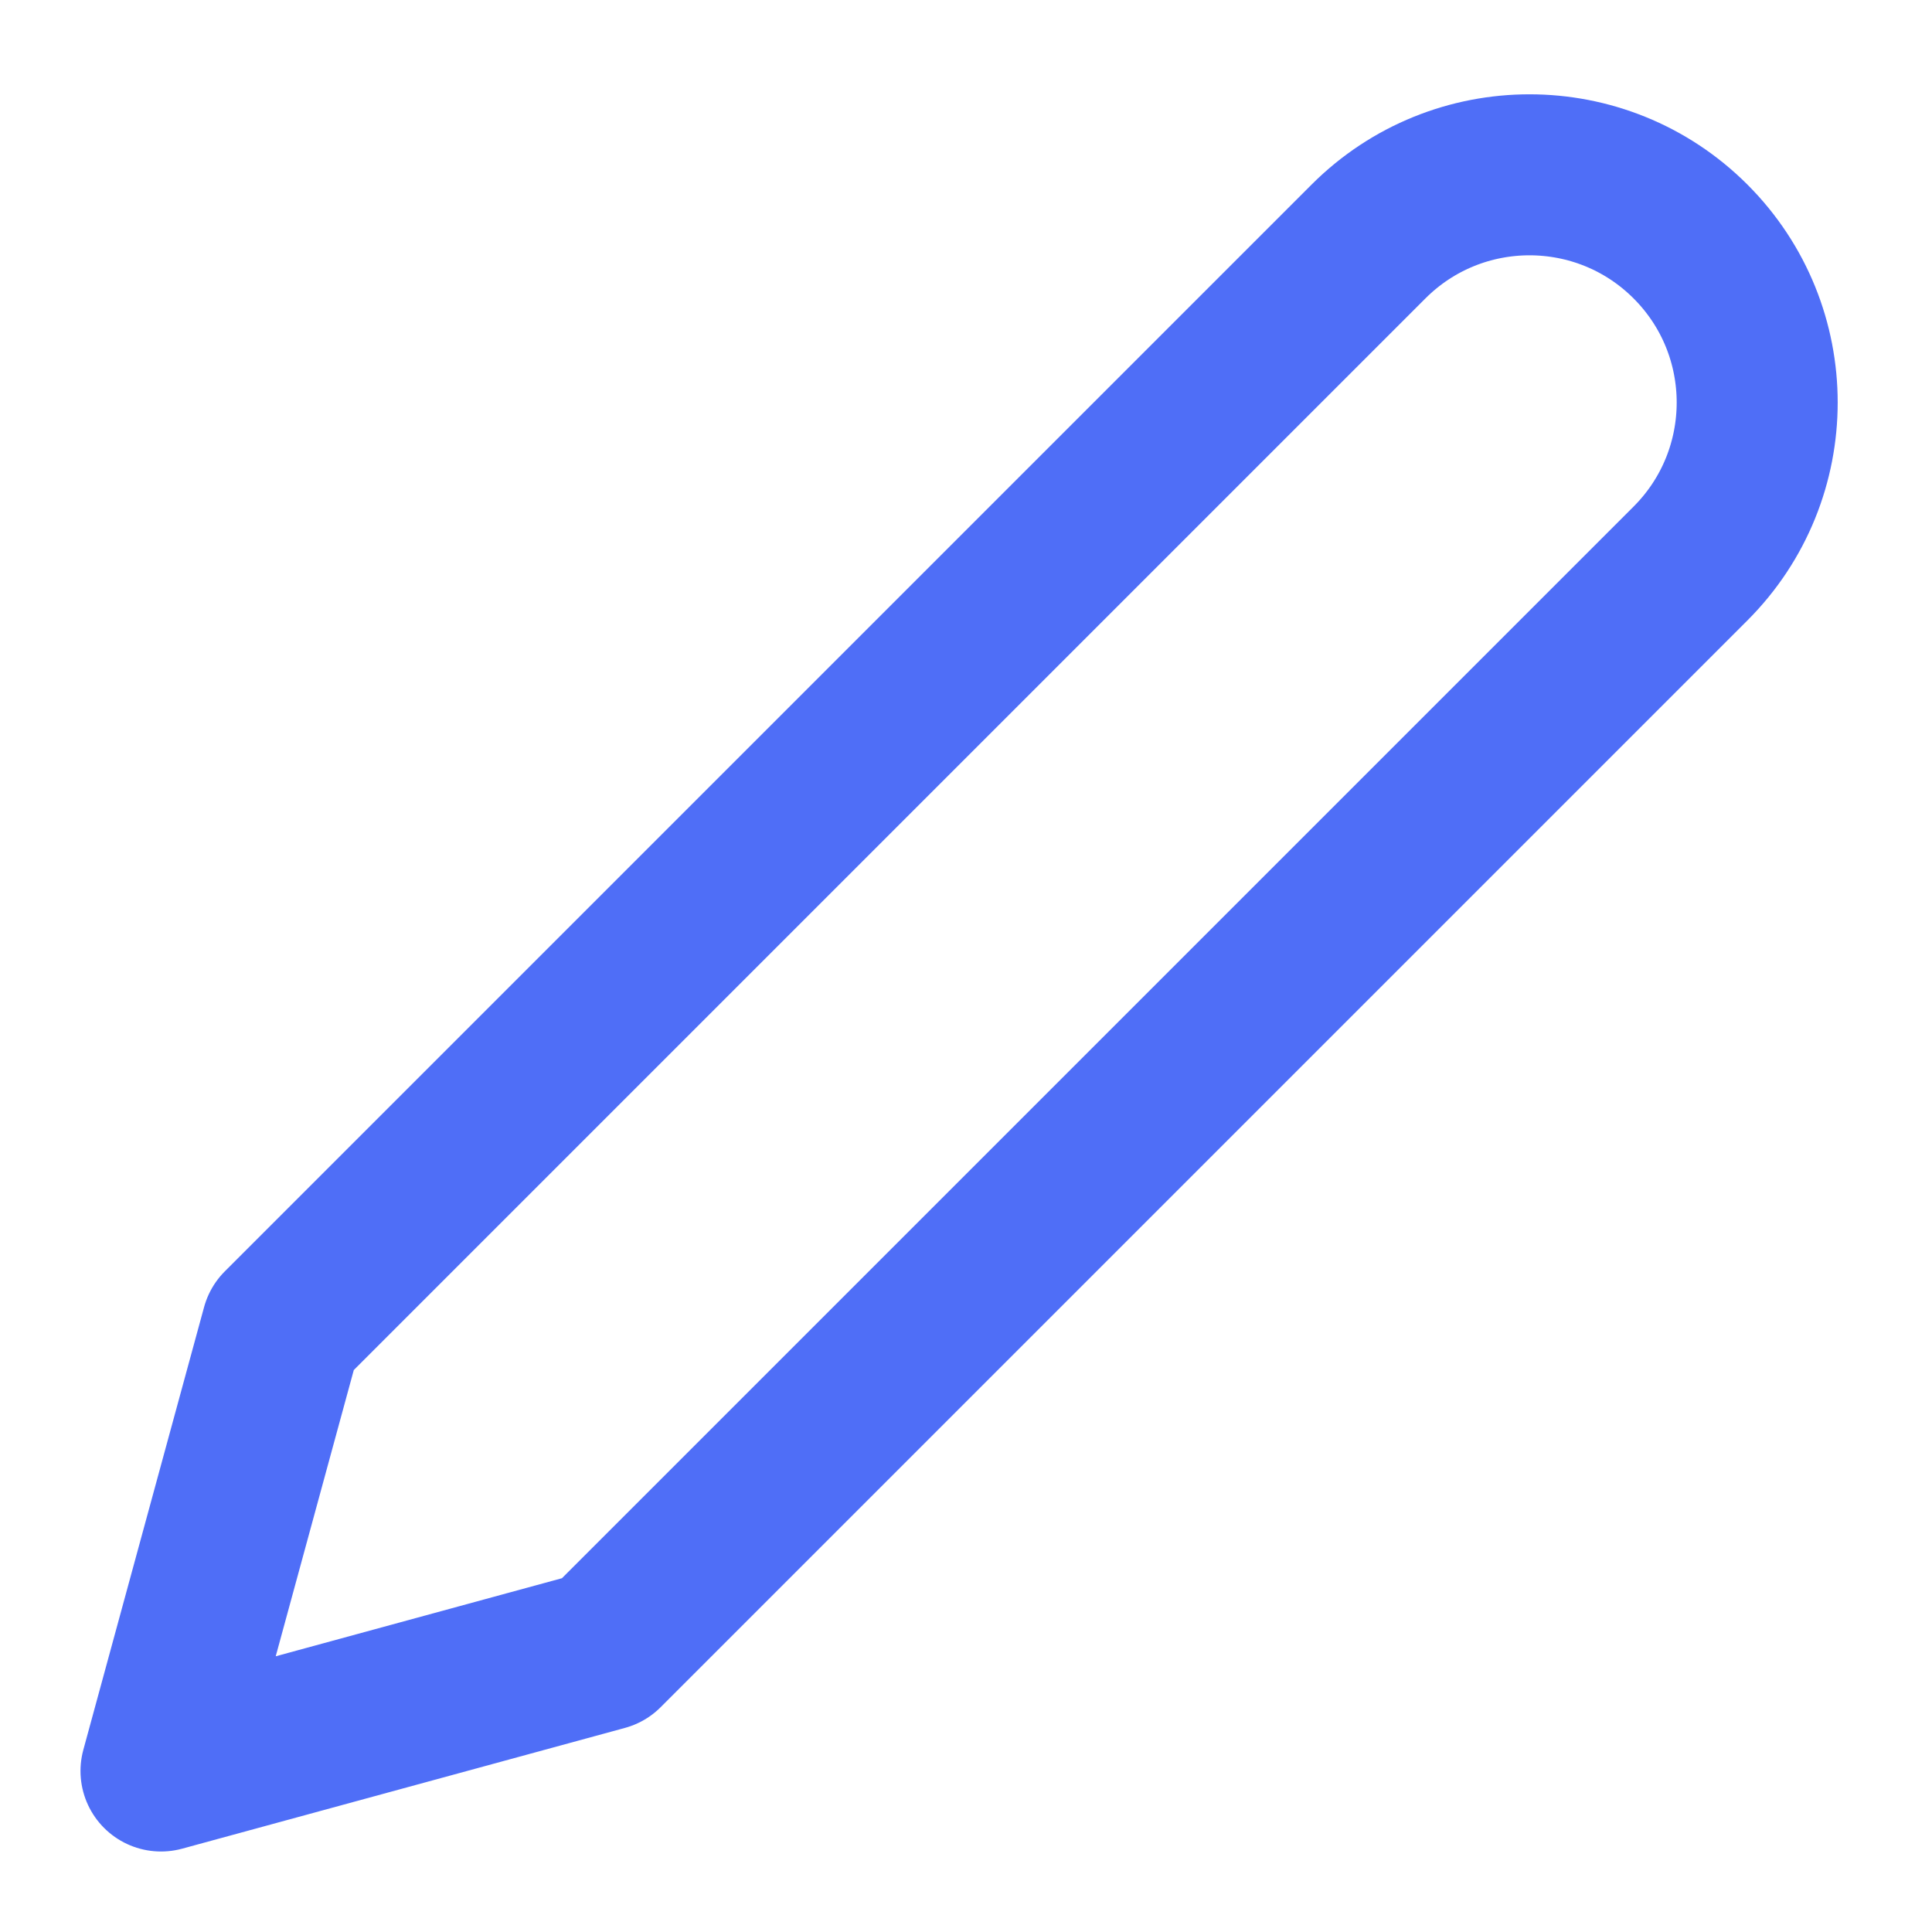
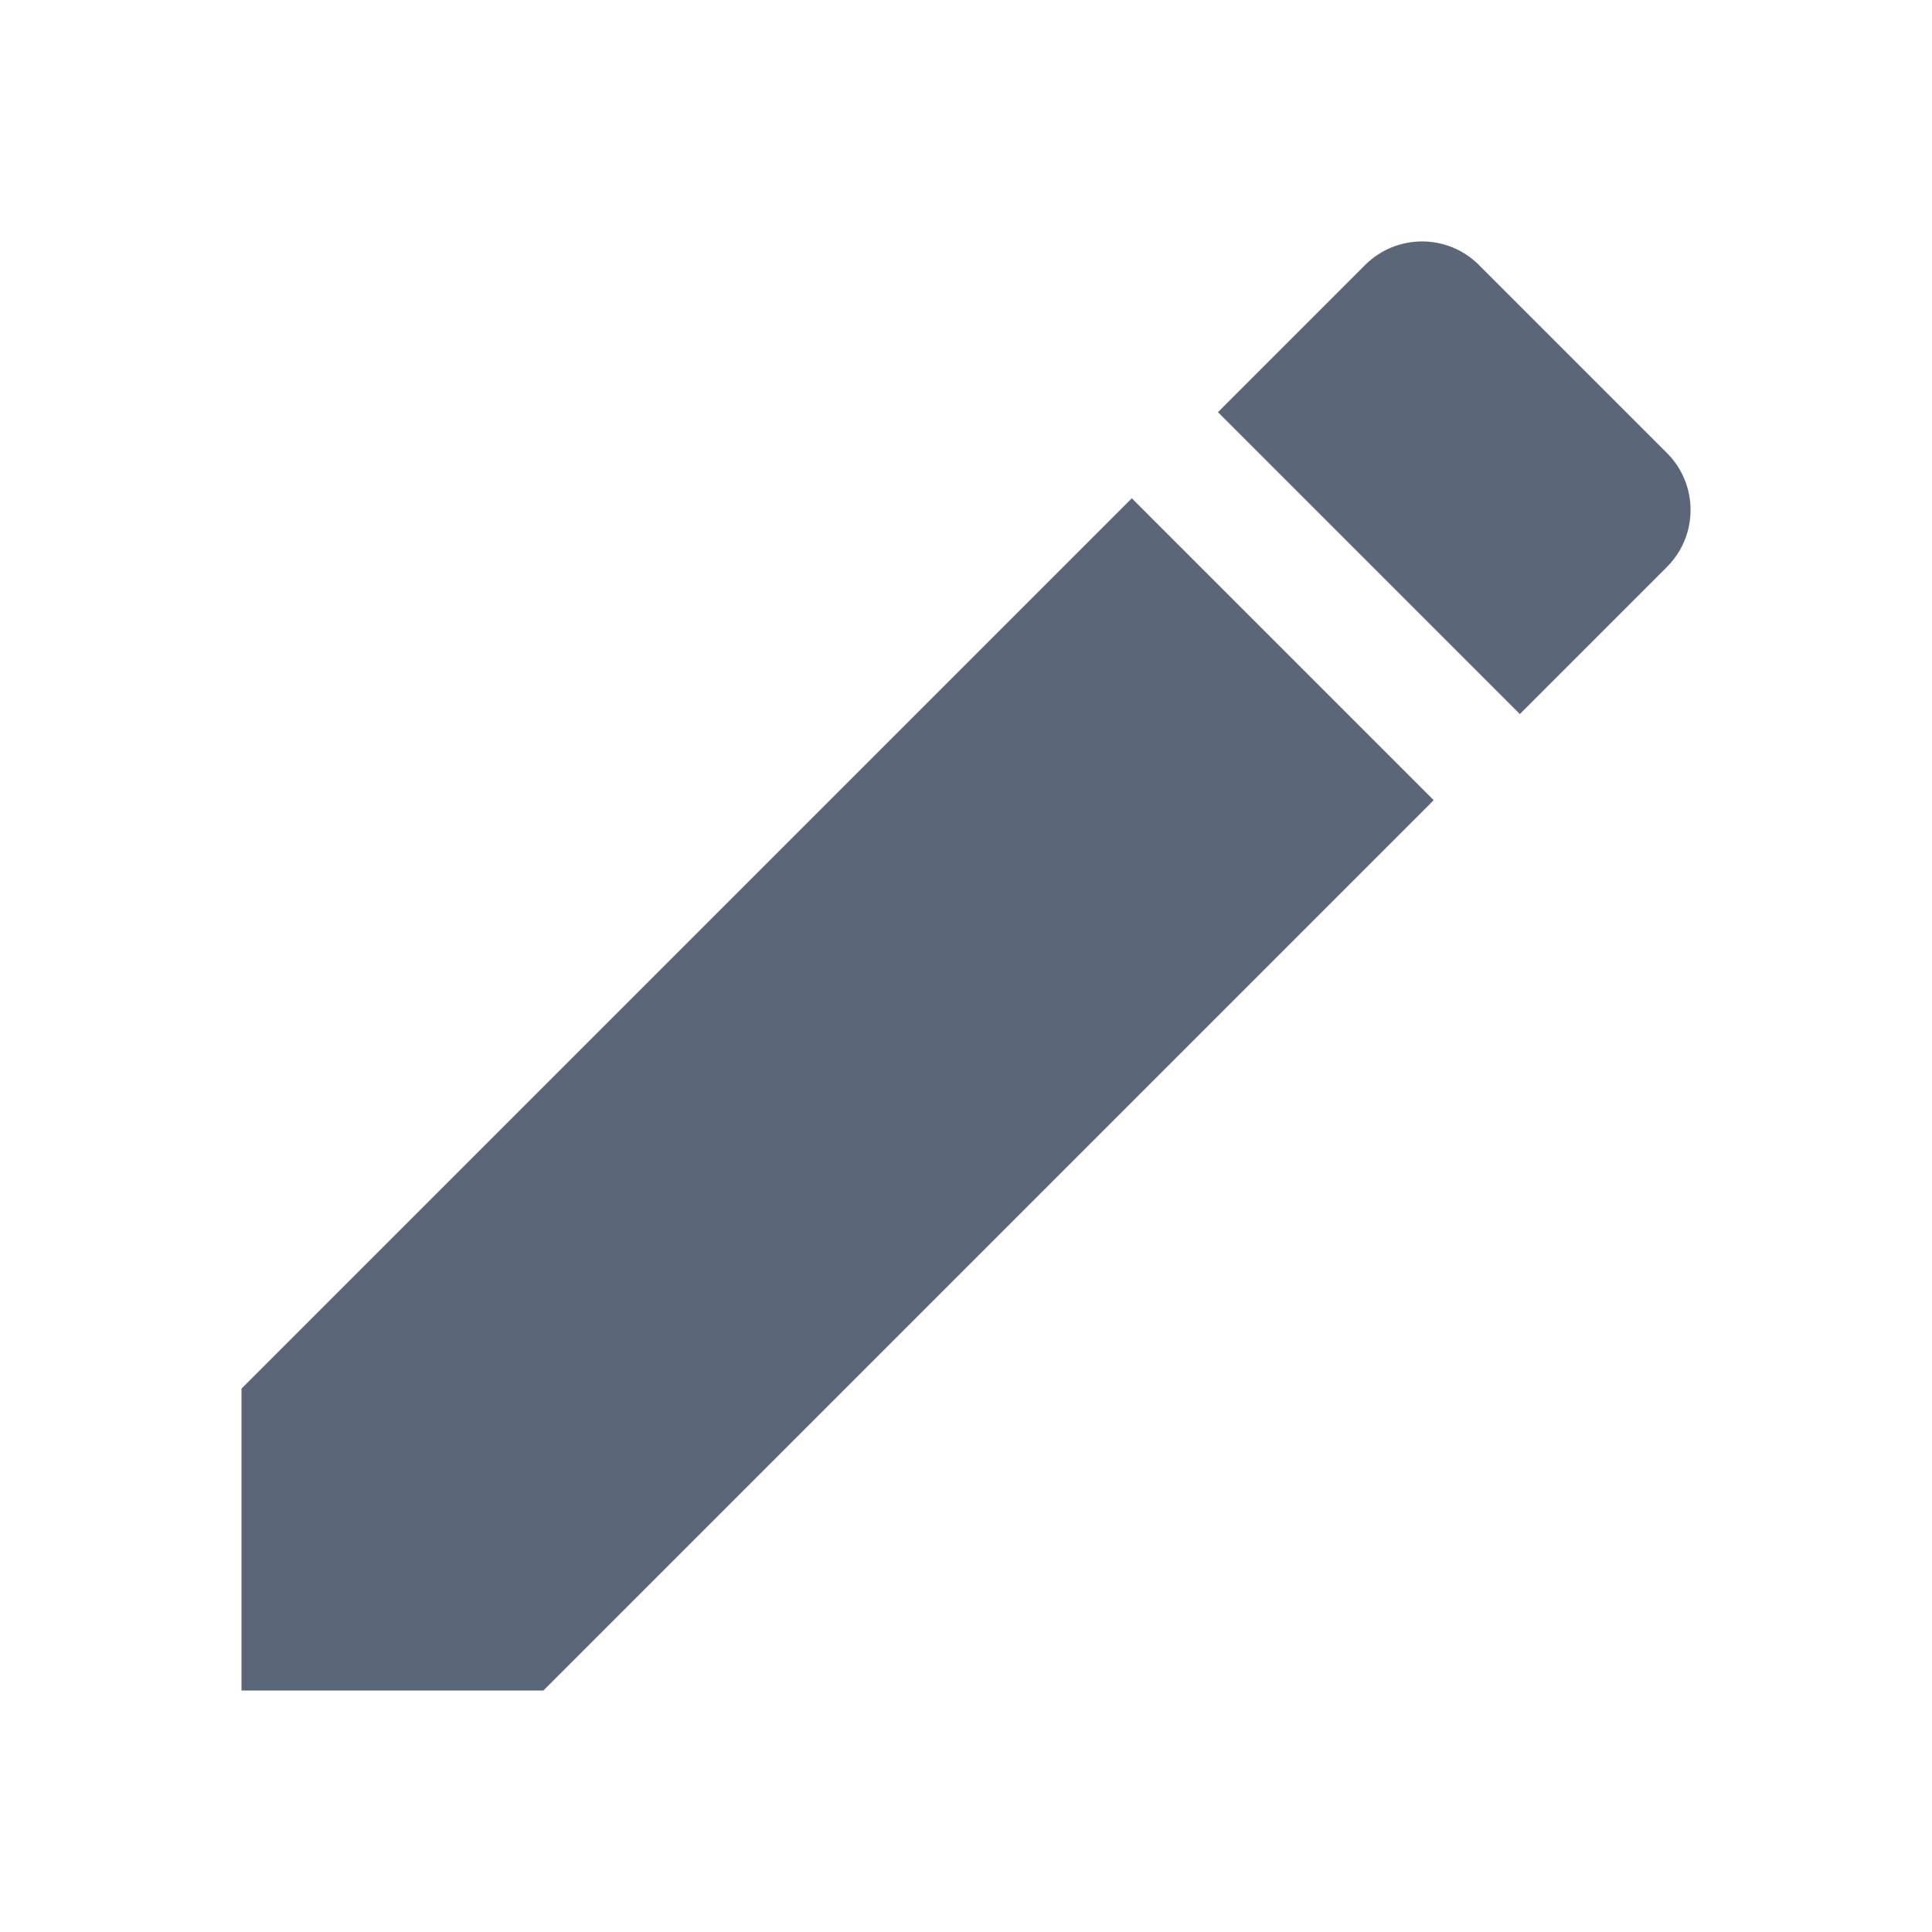
- <svg xmlns="http://www.w3.org/2000/svg" width="24" height="24" viewBox="0 0 24 24" fill="none" stroke="#4F6EF7" stroke-width="2" stroke-linecap="round" stroke-linejoin="round">
-   <path d="M17 3a2.828 2.828 0 1 1 4 4L7.5 20.5 2 22l1.5-5.5L17 3z" />
+ <svg xmlns="http://www.w3.org/2000/svg" width="24" height="24" viewBox="0 0 24 24" fill="#5b6678">
+   <path d="M3 17.25V21h3.75L17.81 9.94l-3.75-3.75L3 17.25zM20.71 7.04a1 1 0 0 0 0-1.41l-2.34-2.34a1 1 0 0 0-1.41 0l-1.83 1.83 3.75 3.75 1.83-1.83z" />
</svg>
